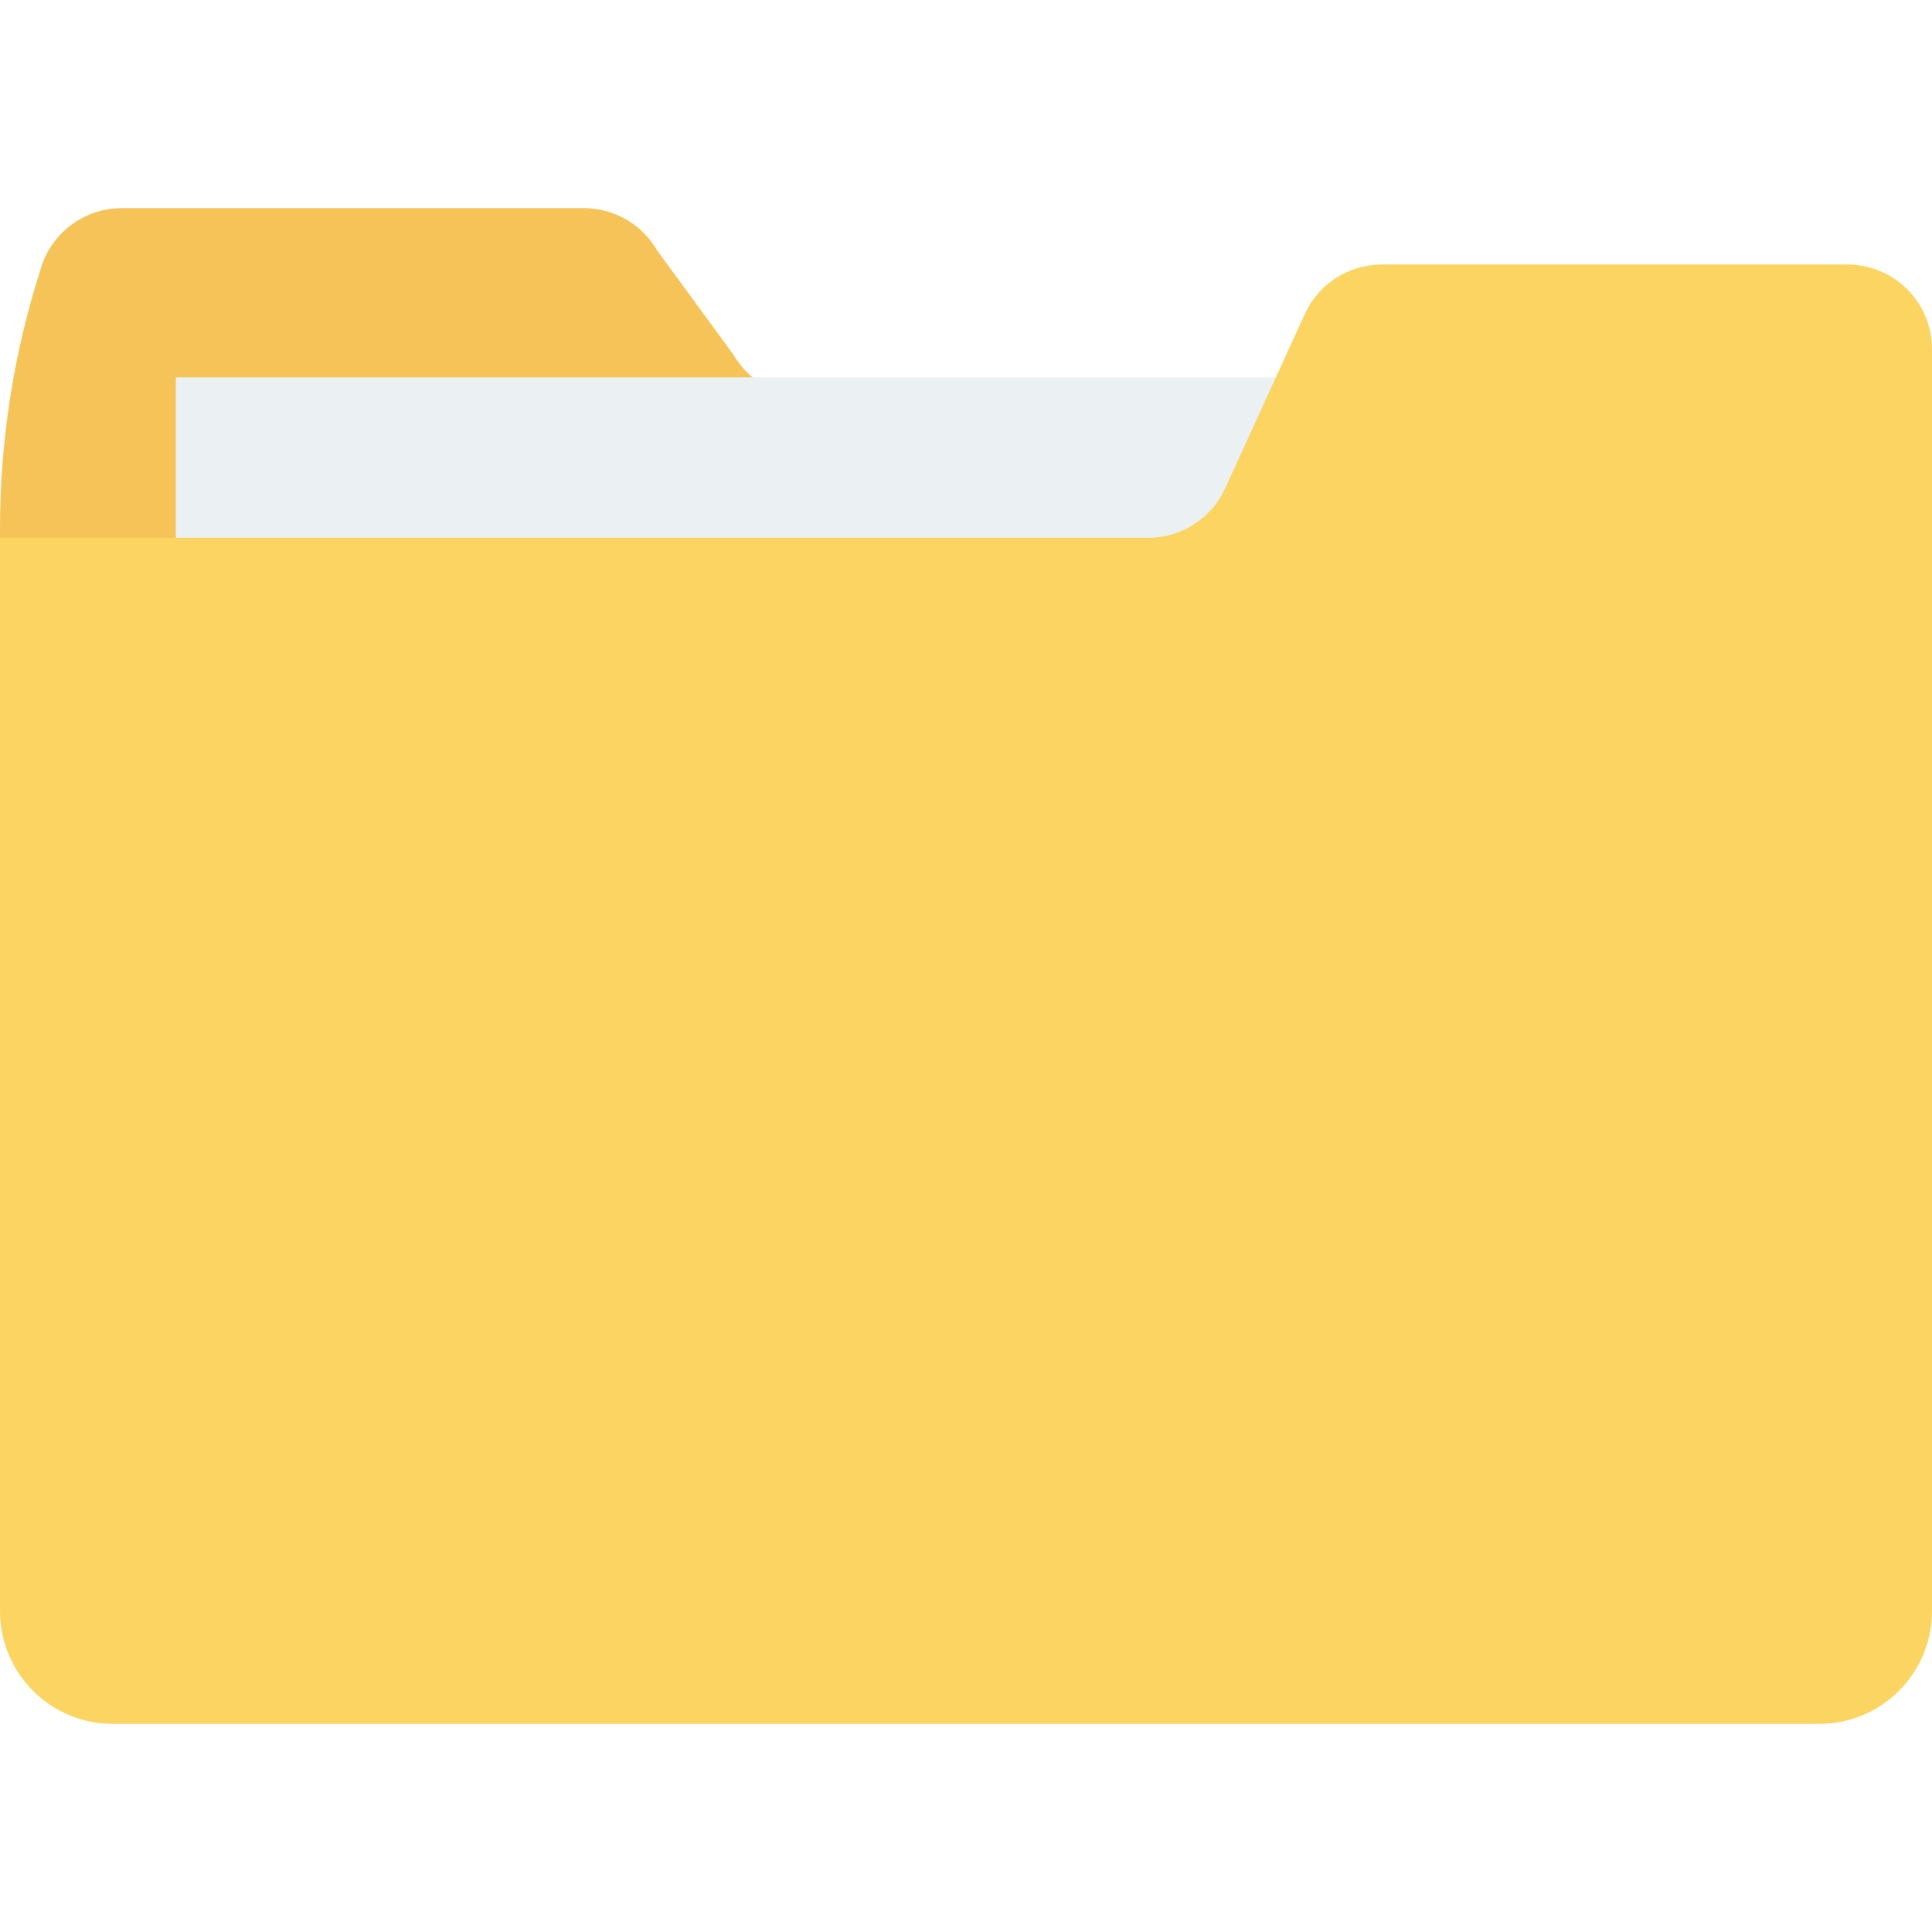
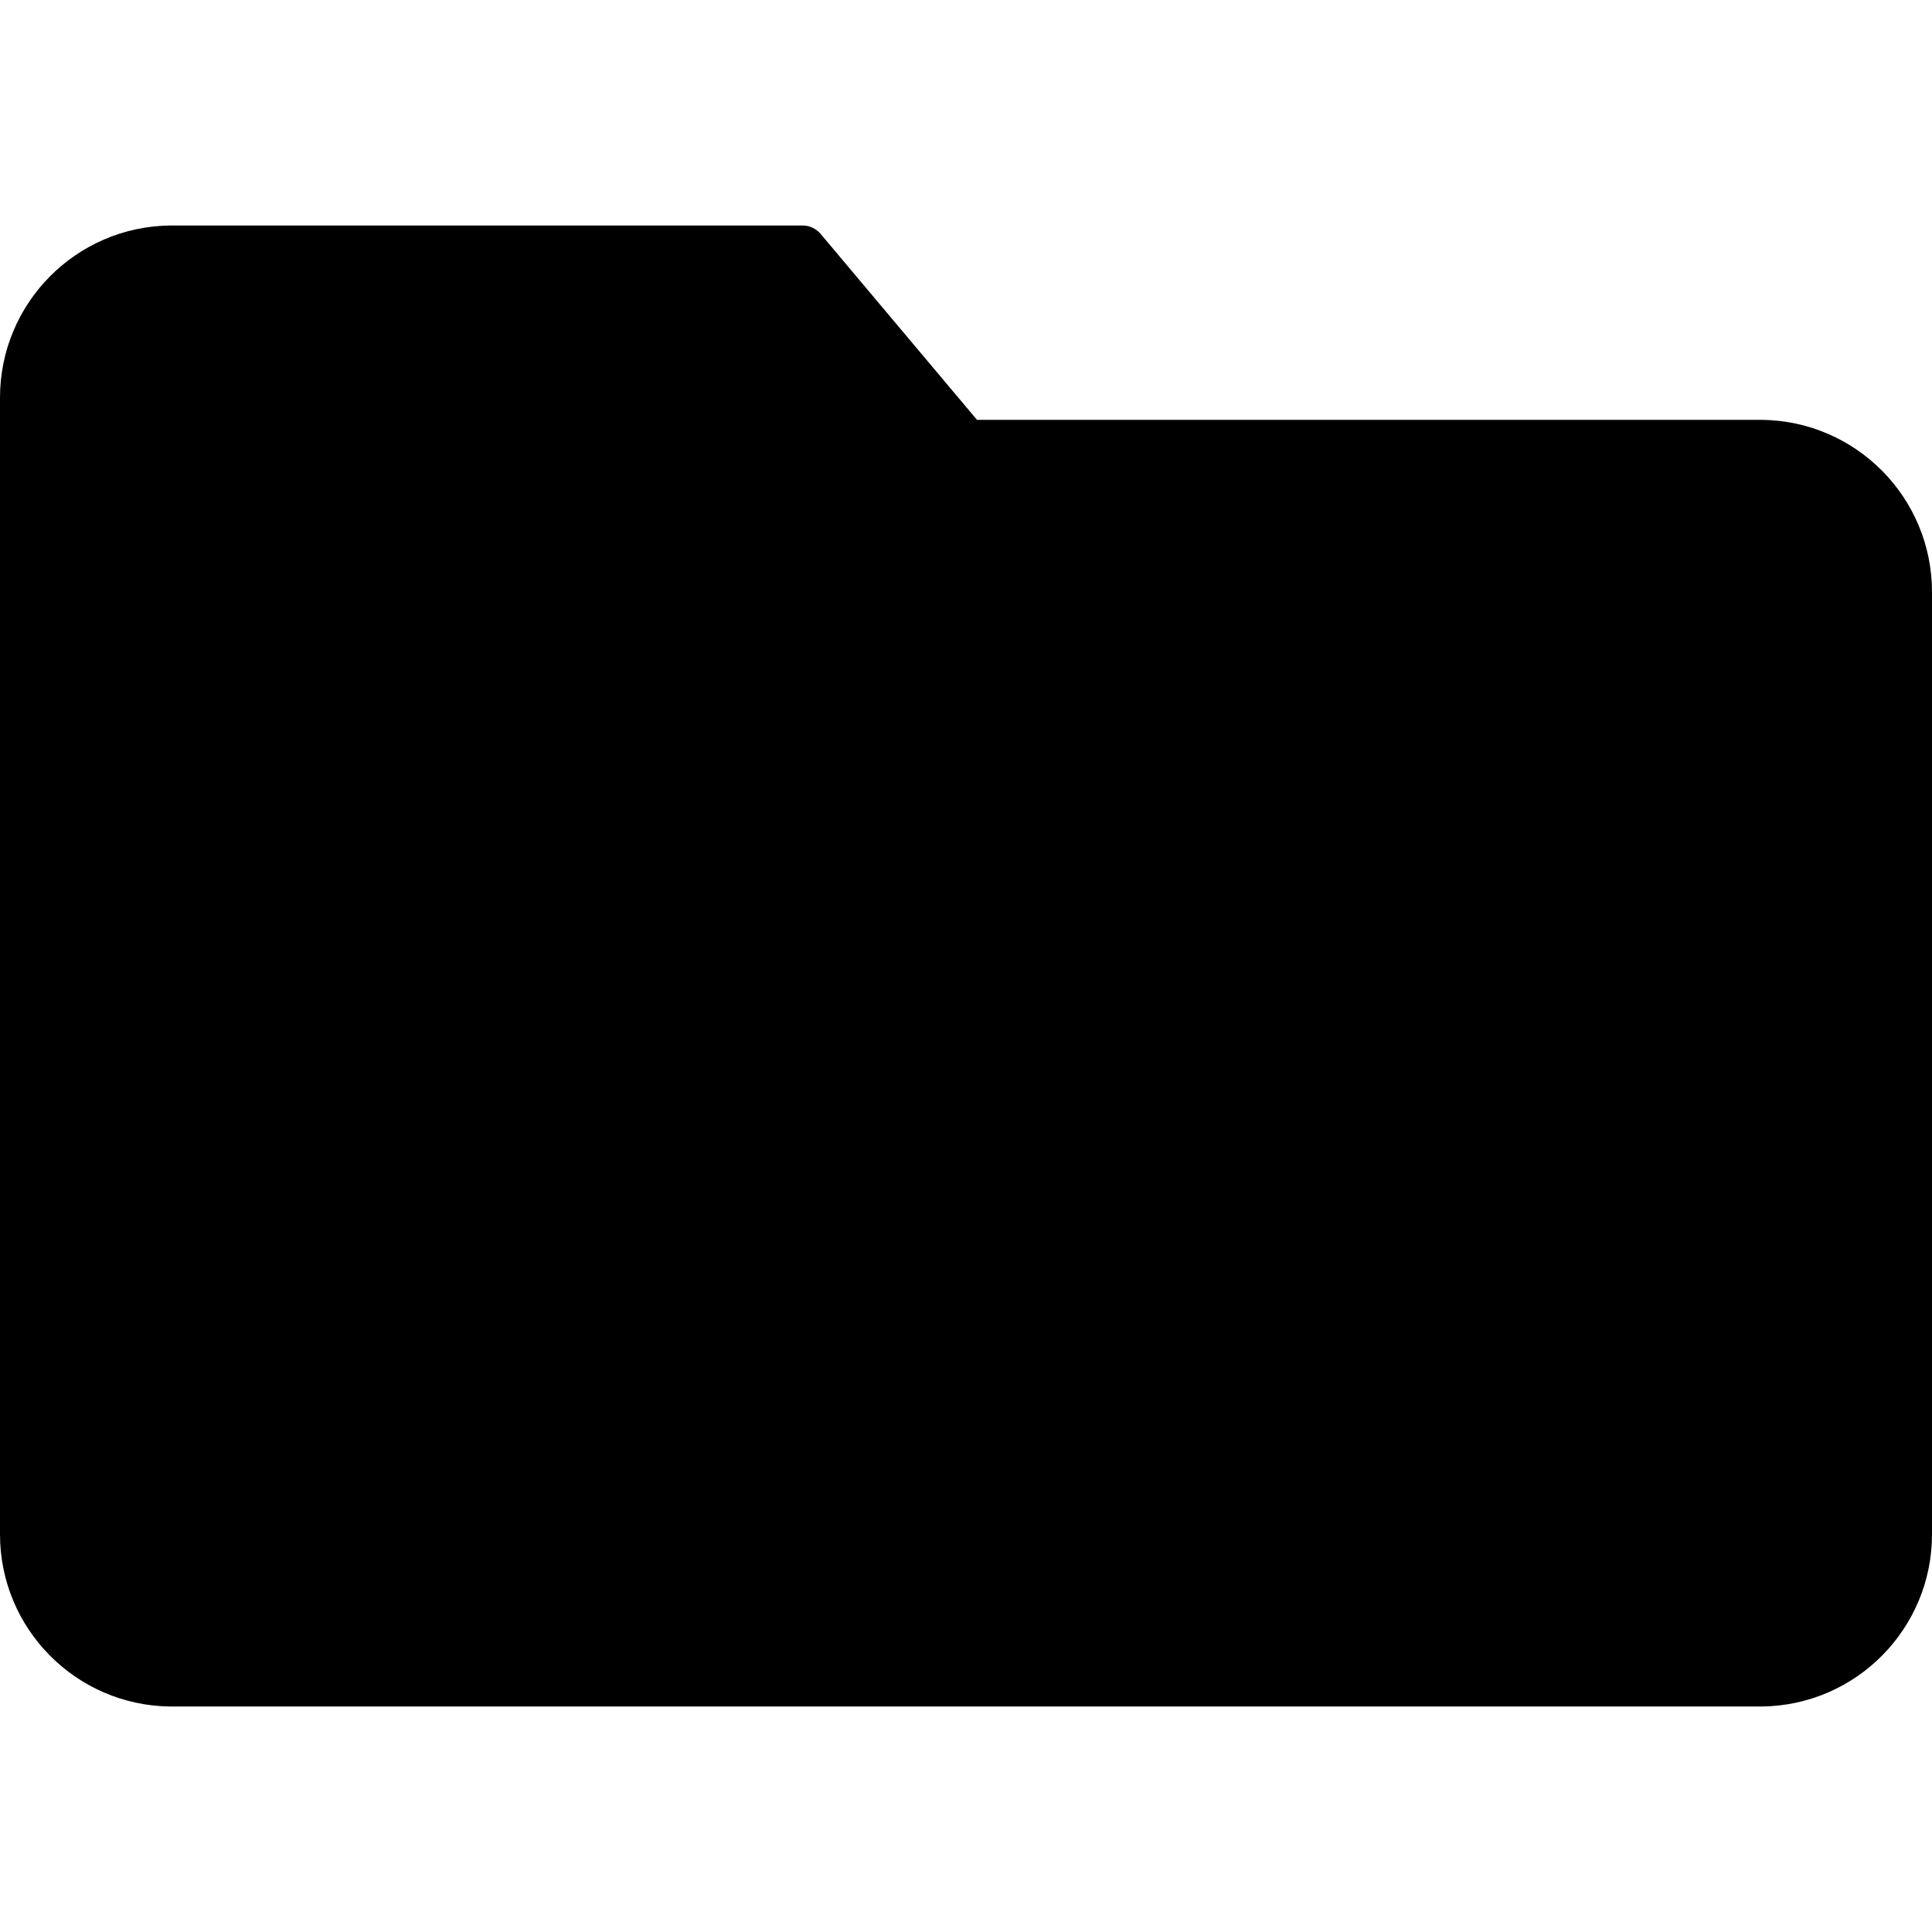
- <svg xmlns="http://www.w3.org/2000/svg" version="1.1" id="Capa_1" x="0px" y="0px" viewBox="0 0 468.293 468.293" style="enable-background:new 0 0 468.293 468.293;" xml:space="preserve">
-   <path style="fill:#F6C358;" d="M29.525,50.447h111.996c7.335,0,14.11,3.918,17.77,10.274l18.433,25.181  c3.66,6.356,10.436,10.274,17.77,10.274h272.798v287.495c0,15.099-12.241,27.34-27.34,27.34H27.34  C12.241,411.011,0,398.77,0,383.671V128.068c0-21.133,3.265-42.14,9.68-62.276l0,0C12.03,56.755,20.188,50.447,29.525,50.447z" />
-   <rect x="42.615" y="91.473" style="fill:#EBF0F3;" width="359.961" height="152.058" />
-   <path style="fill:#FCD462;" d="M447.788,64.117H334.927c-8.026,0-15.315,4.683-18.65,11.983l-19.313,42.267  c-3.336,7.3-10.624,11.983-18.65,11.983H0v260.155c0,15.099,12.241,27.34,27.34,27.34h413.613c15.099,0,27.34-12.241,27.34-27.34  V84.622C468.293,73.298,459.112,64.117,447.788,64.117z" />
+ <svg xmlns="http://www.w3.org/2000/svg" version="1.1" id="Capa_1" x="0px" y="0px" viewBox="0 0 408 408" style="enable-background:new 0 0 408 408;" xml:space="preserve">
+   <g>
+     <g>
+       <path d="M372,88.661H206.32l-33-39.24c-0.985-1.184-2.461-1.848-4-1.8H36c-19.956,0.198-36.023,16.443-36,36.4v240    c-0.001,19.941,16.06,36.163,36,36.36h336c19.94-0.197,36.001-16.419,36-36.36v-199C408.001,105.08,391.94,88.859,372,88.661z" />
+     </g>
+   </g>
  <g>
</g>
  <g>
</g>
  <g>
</g>
  <g>
</g>
  <g>
</g>
  <g>
</g>
  <g>
</g>
  <g>
</g>
  <g>
</g>
  <g>
</g>
  <g>
</g>
  <g>
</g>
  <g>
</g>
  <g>
</g>
  <g>
</g>
</svg>
